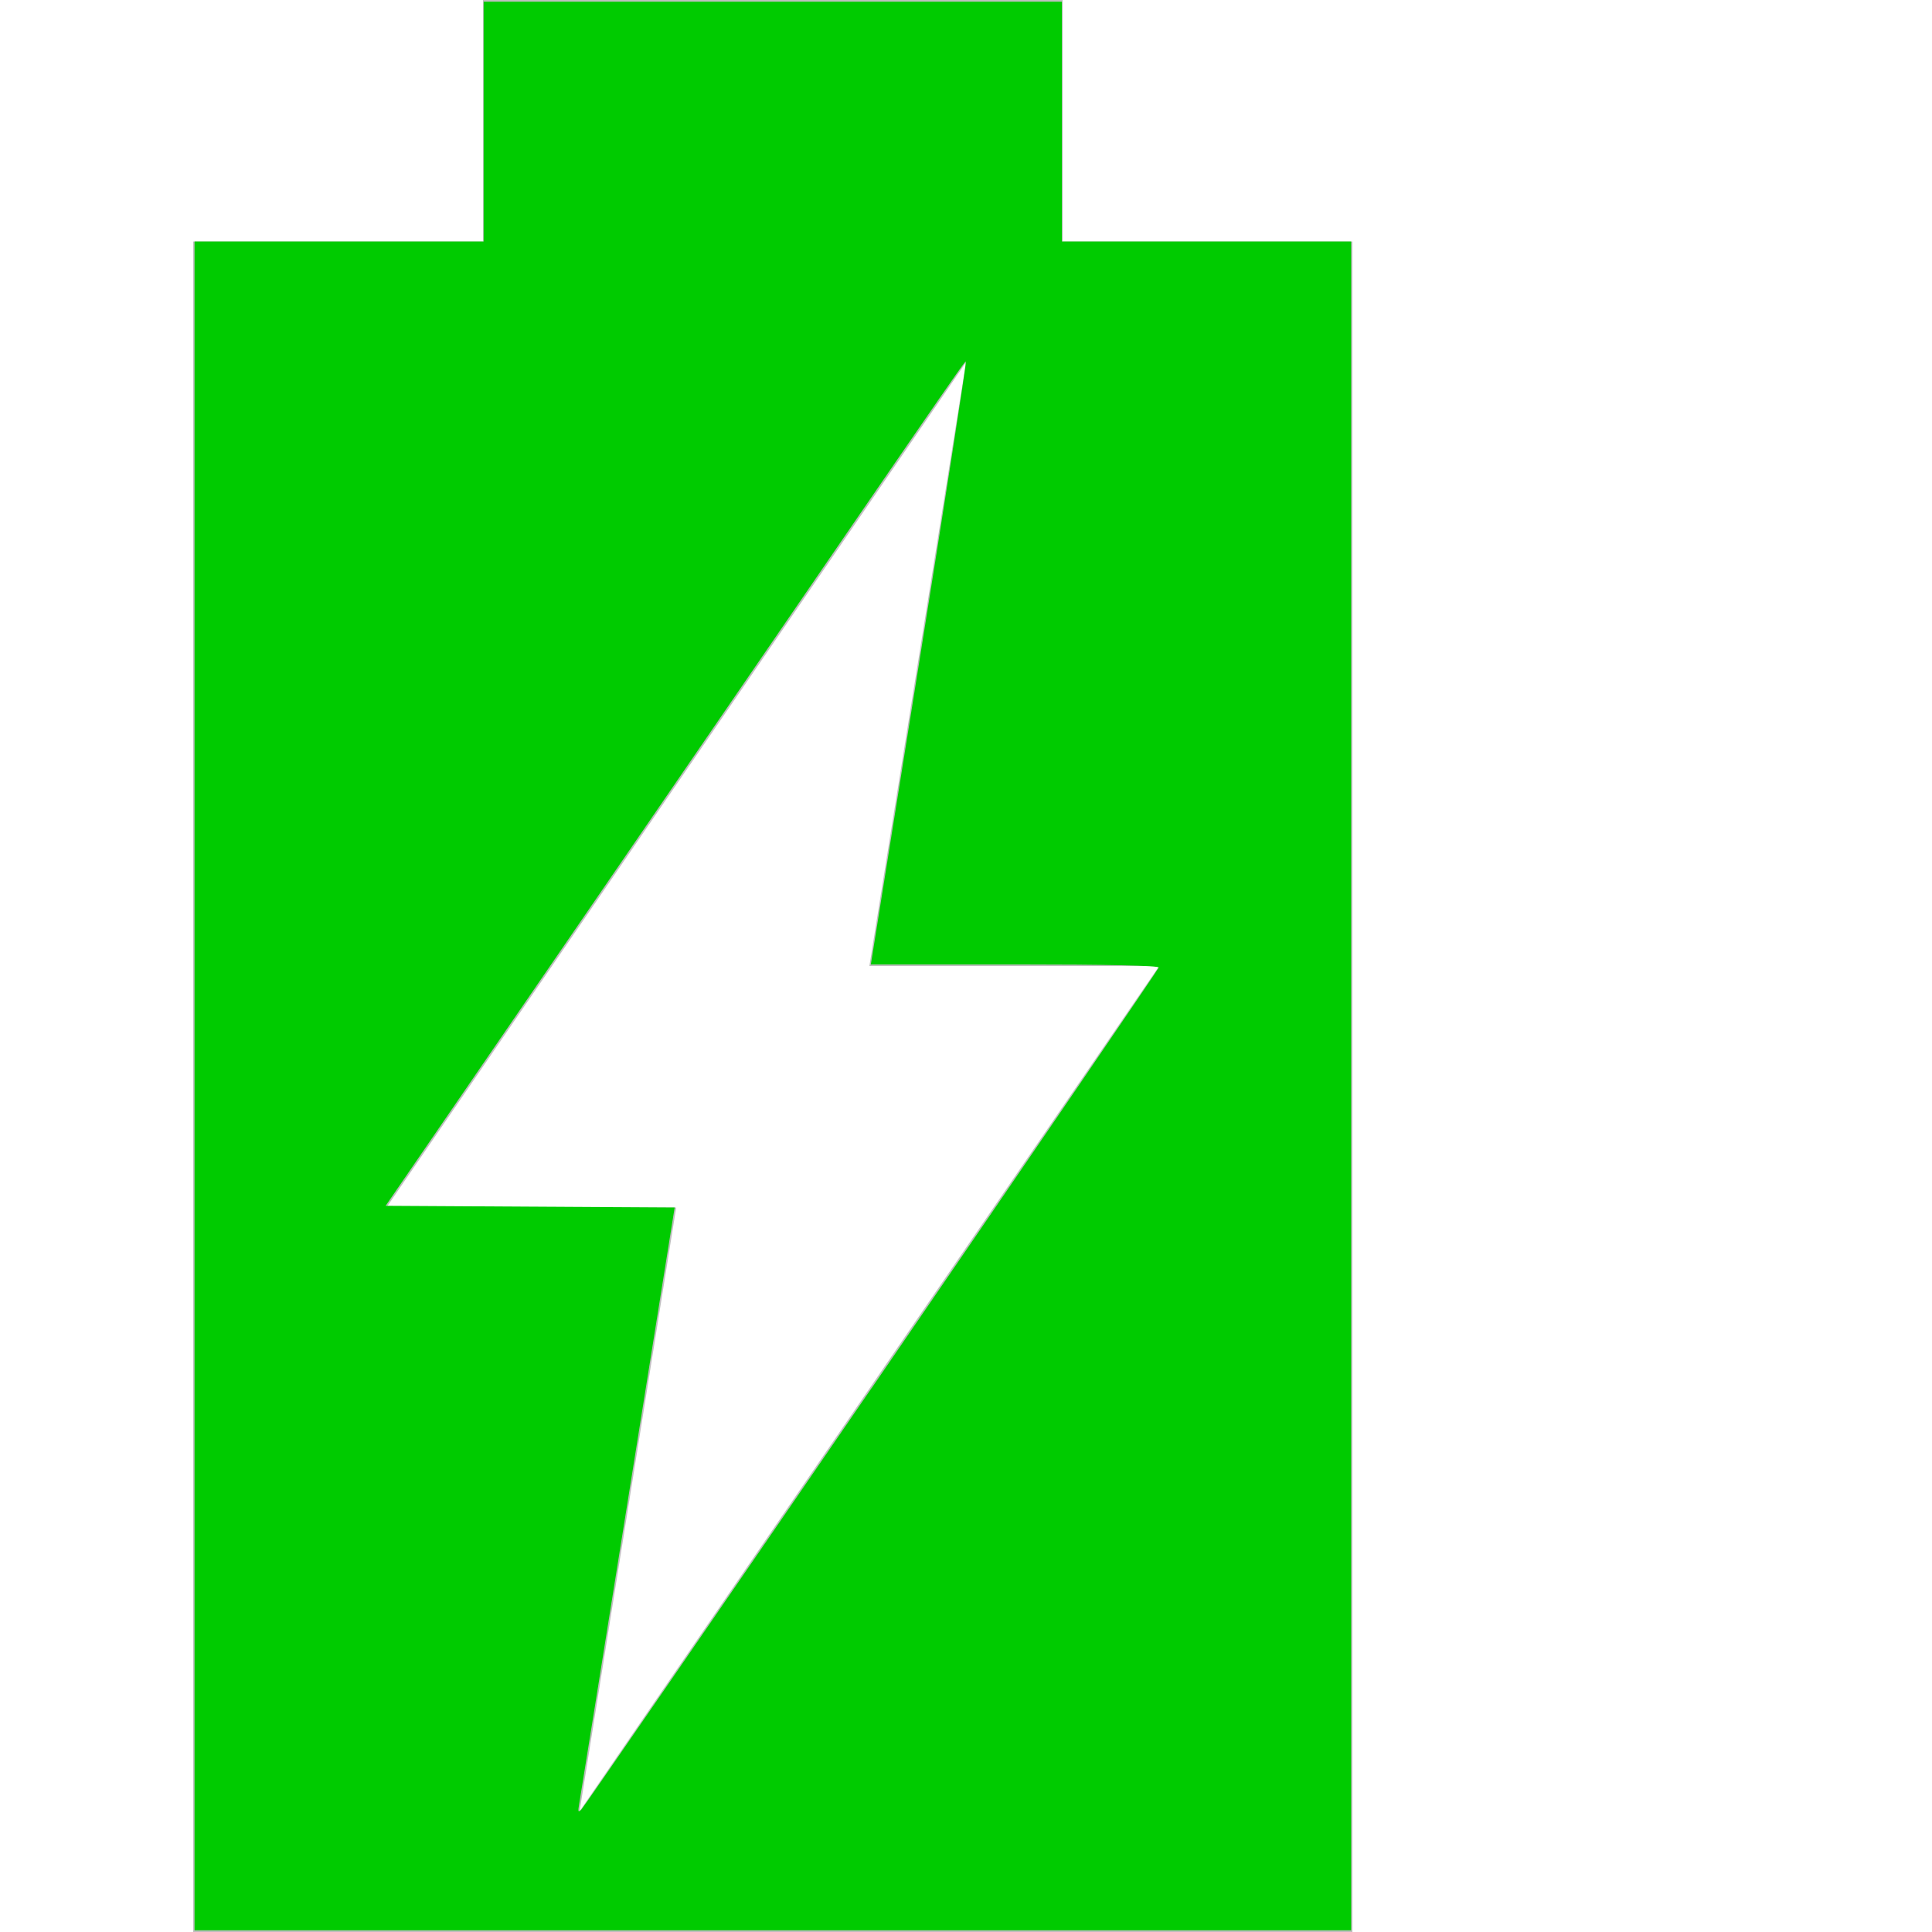
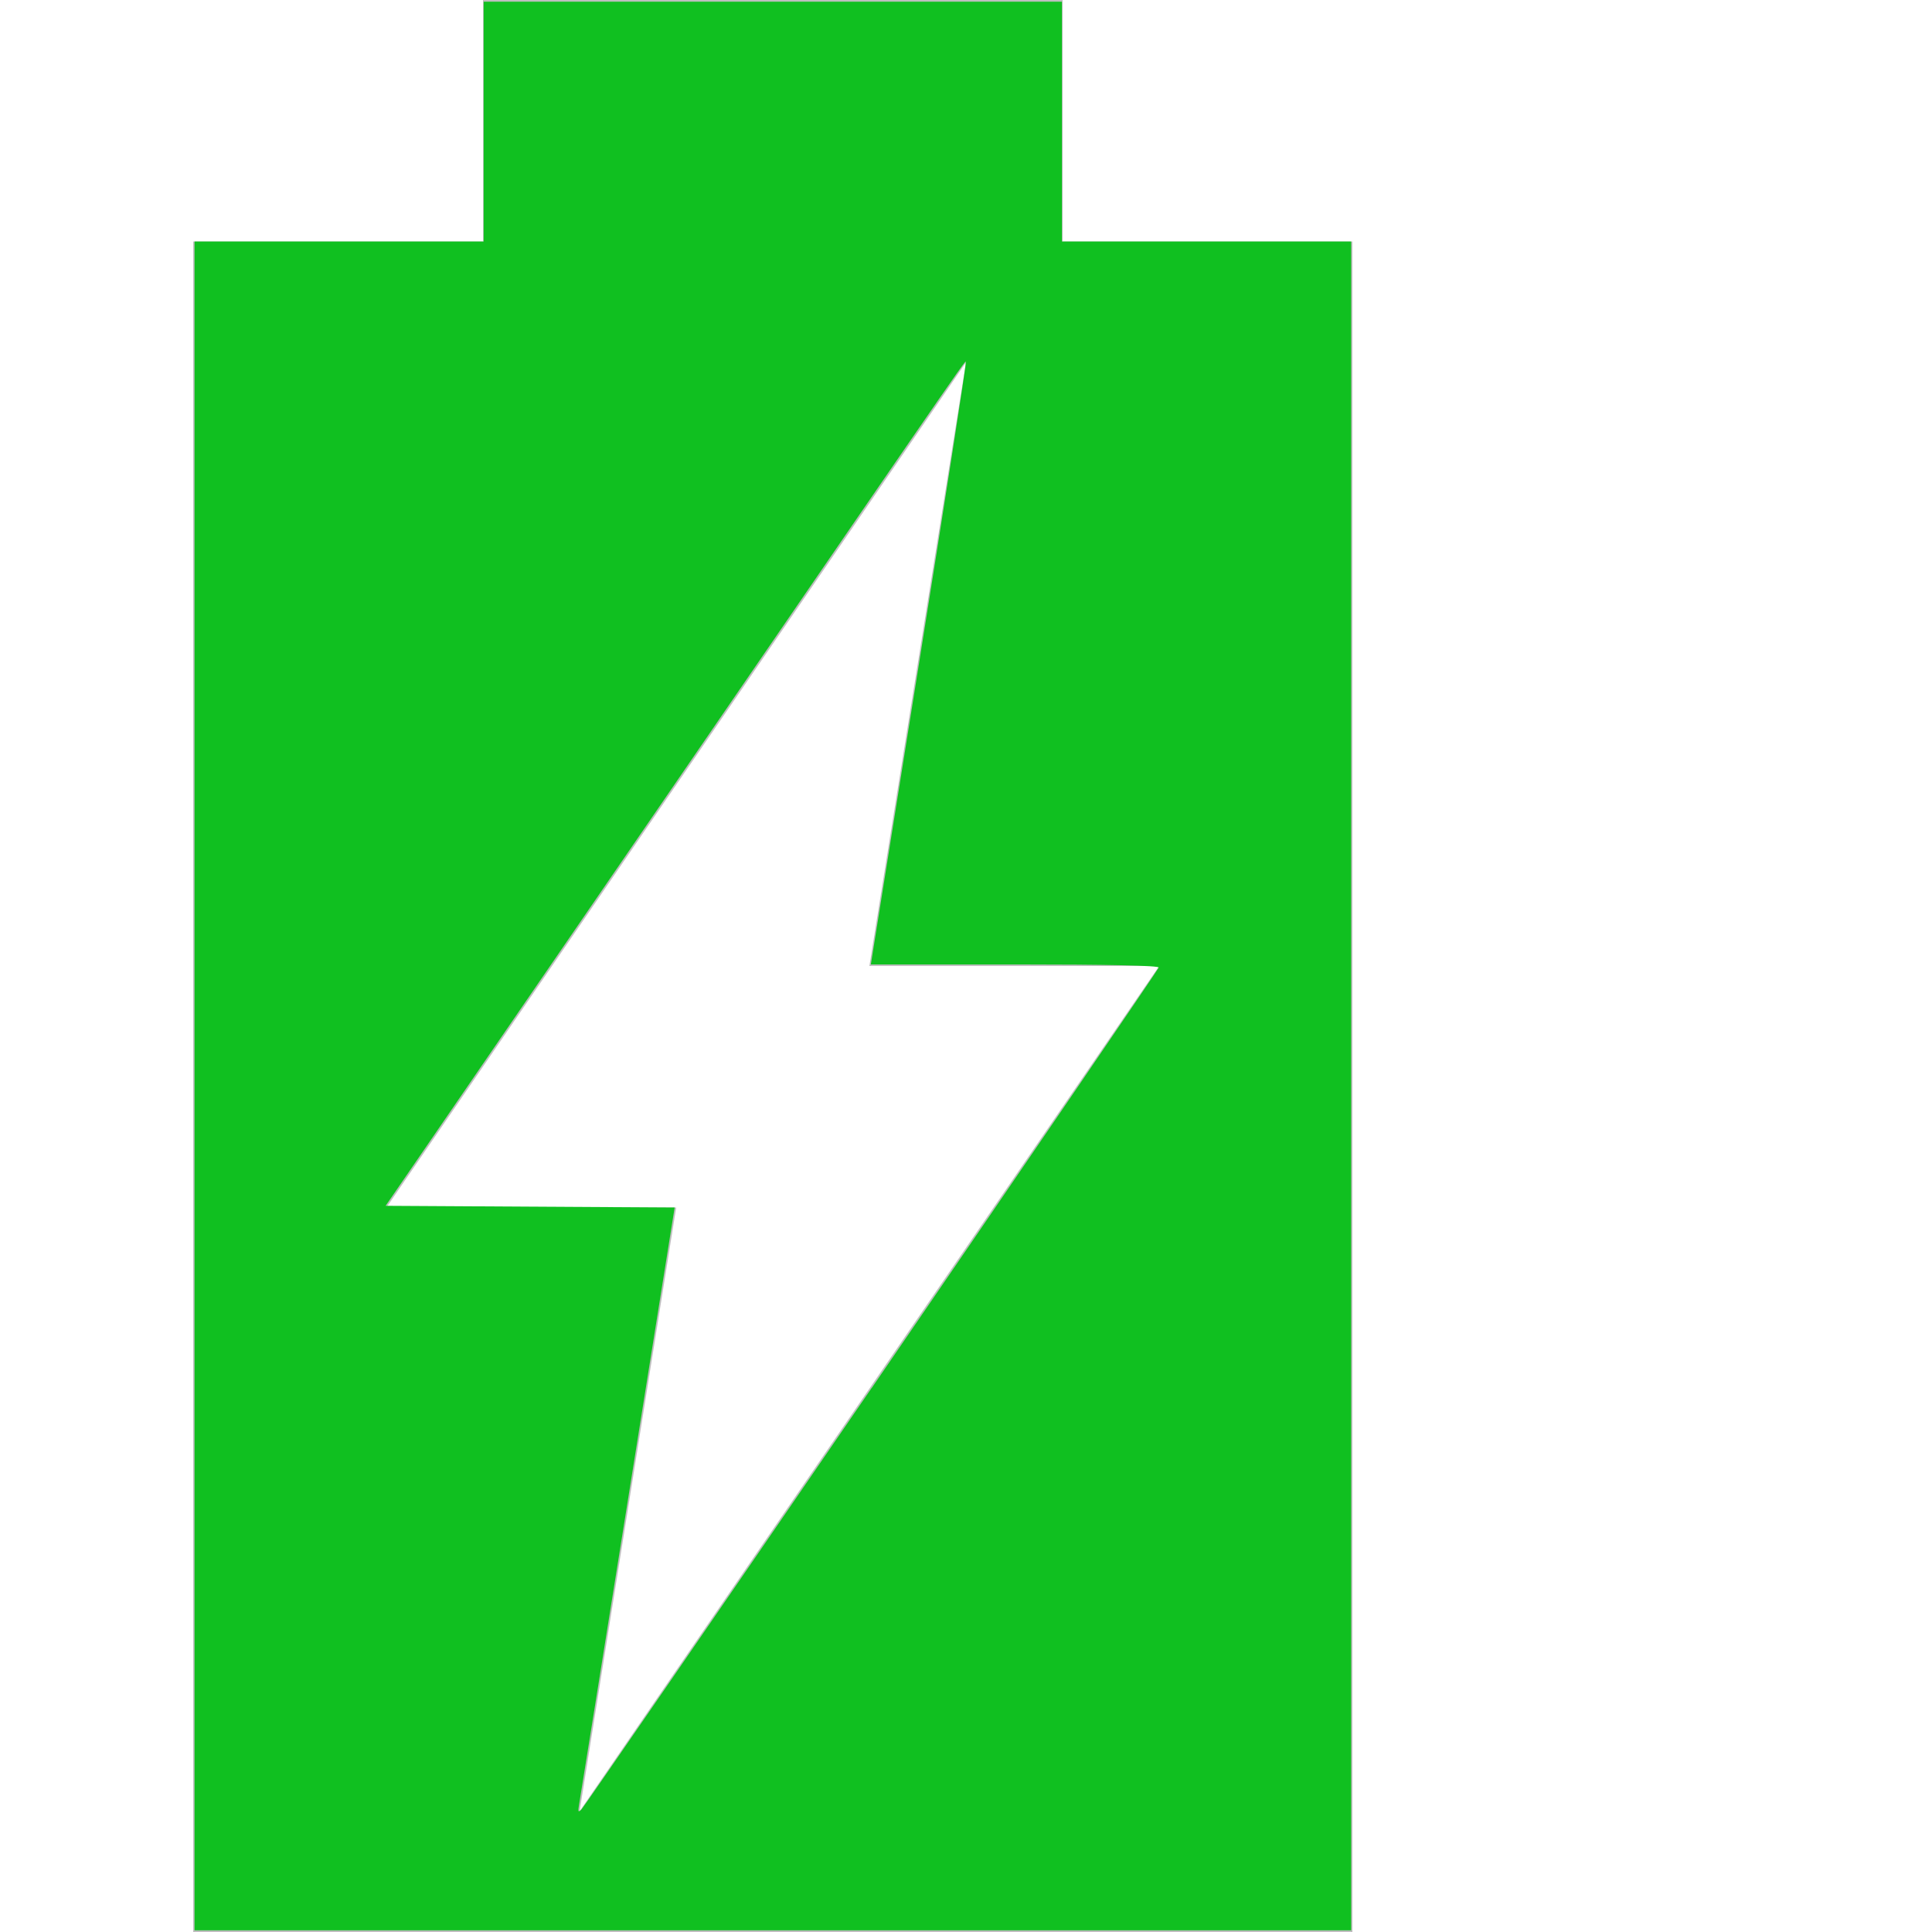
<svg xmlns="http://www.w3.org/2000/svg" viewBox="0 0 16 16" version="1.1" id="svg4">
  <defs id="defs8" />
  <g transform="scale(0.8,1)">
    <path d="m 5 0 l 0 2 l -3 0 l 0 14 l 12 0 l 0 -14 l -3 0 l 0 -2 l -6 0 z m 5 3 l -1 5 l 3 0 l -6 7 l 1 -5 l -3 0 l 6 -7 z" style="fill:#bebebe" id="path2" />
-     <path style="fill:#00cb00;stroke-width:0.027" d="M 2.014,8.993 V 2 H 3.51 5.007 V 1.007 0.014 H 8 10.993 V 1.007 2 h 1.497 1.497 V 8.993 15.986 H 8 2.014 Z M 9.024,11.495 C 10.653,9.594 11.99,8.027 11.995,8.013 c 0.006,-0.017 -0.54,-0.026 -1.486,-0.026 H 9.015 L 9.512,5.503 C 9.785,4.138 10.003,3.015 9.997,3.009 9.982,2.993 10.291,2.635 6.965,6.517 l -2.973,3.469 1.496,0.007 1.496,0.007 -0.485,2.428 c -0.267,1.336 -0.493,2.465 -0.503,2.509 -0.015,0.07 -0.012,0.076 0.024,0.047 0.023,-0.019 1.374,-1.589 3.004,-3.49 z" id="path835" />
+     <path style="fill:#10c020;stroke-width:0.027" d="M 2.014,8.993 V 2 H 3.51 5.007 V 1.007 0.014 H 8 10.993 V 1.007 2 h 1.497 1.497 V 8.993 15.986 H 8 2.014 Z M 9.024,11.495 C 10.653,9.594 11.99,8.027 11.995,8.013 c 0.006,-0.017 -0.54,-0.026 -1.486,-0.026 H 9.015 L 9.512,5.503 C 9.785,4.138 10.003,3.015 9.997,3.009 9.982,2.993 10.291,2.635 6.965,6.517 l -2.973,3.469 1.496,0.007 1.496,0.007 -0.485,2.428 c -0.267,1.336 -0.493,2.465 -0.503,2.509 -0.015,0.07 -0.012,0.076 0.024,0.047 0.023,-0.019 1.374,-1.589 3.004,-3.49 z" id="path835" />
  </g>
</svg>
